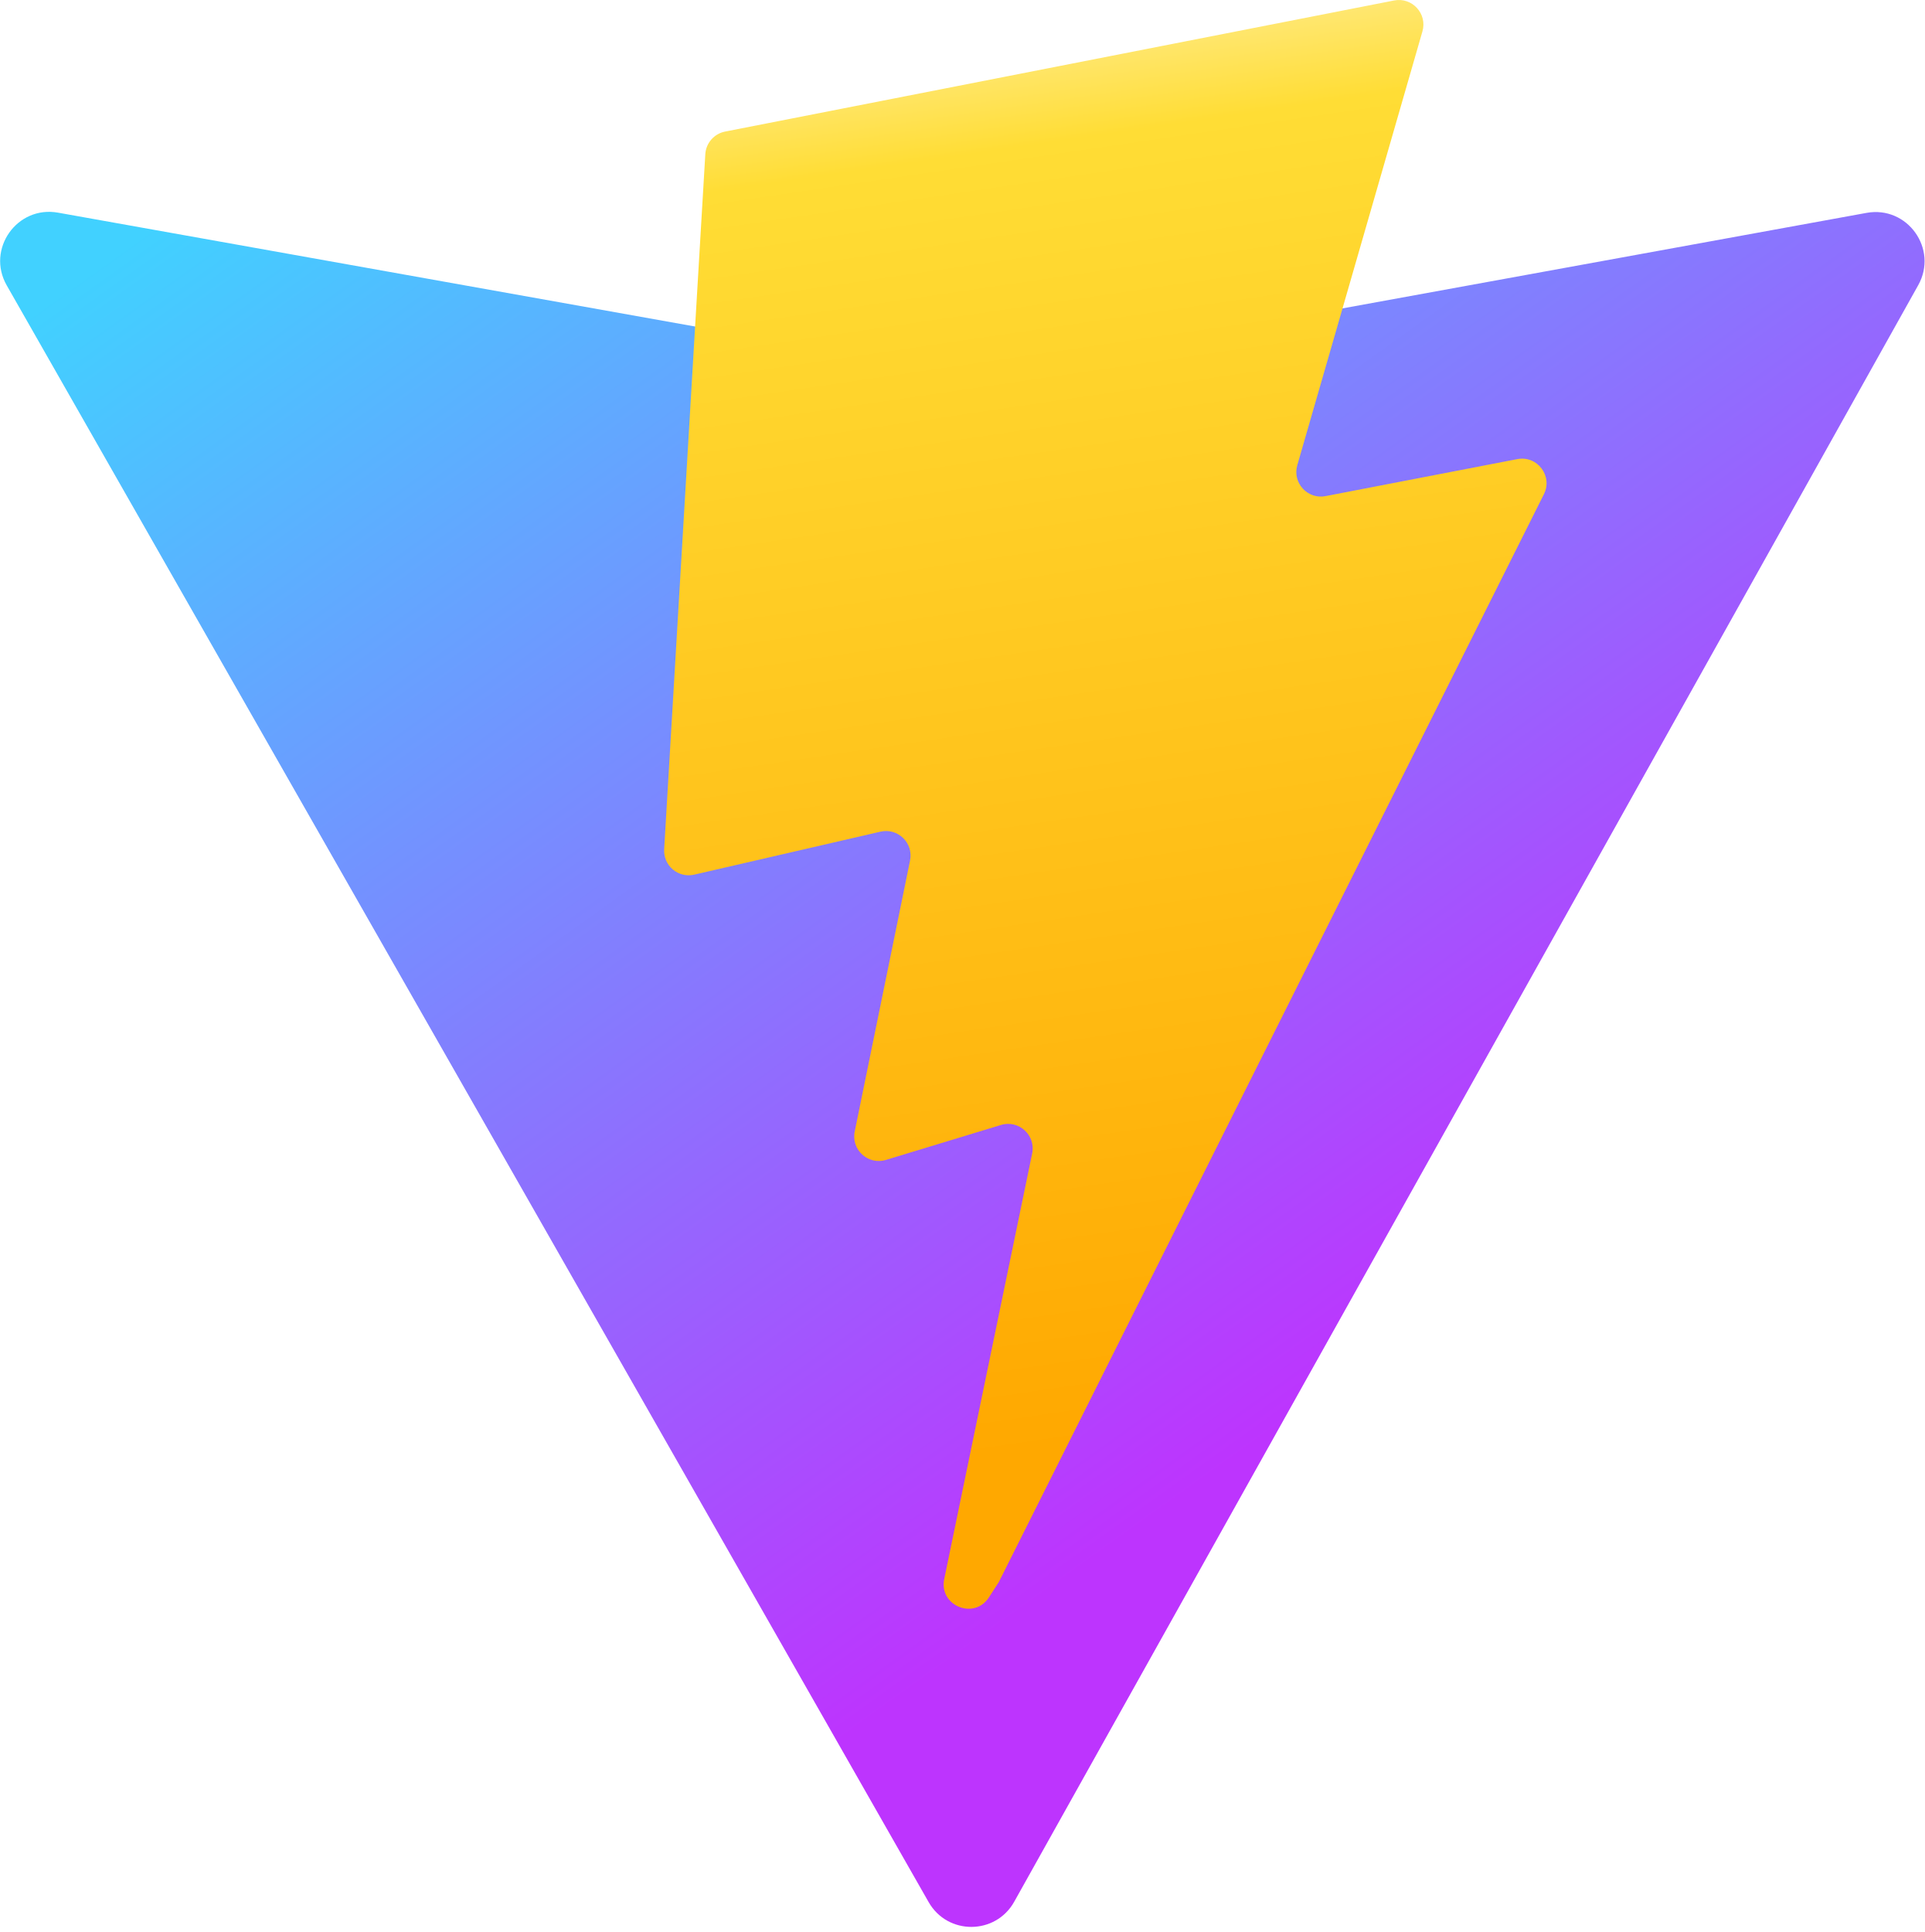
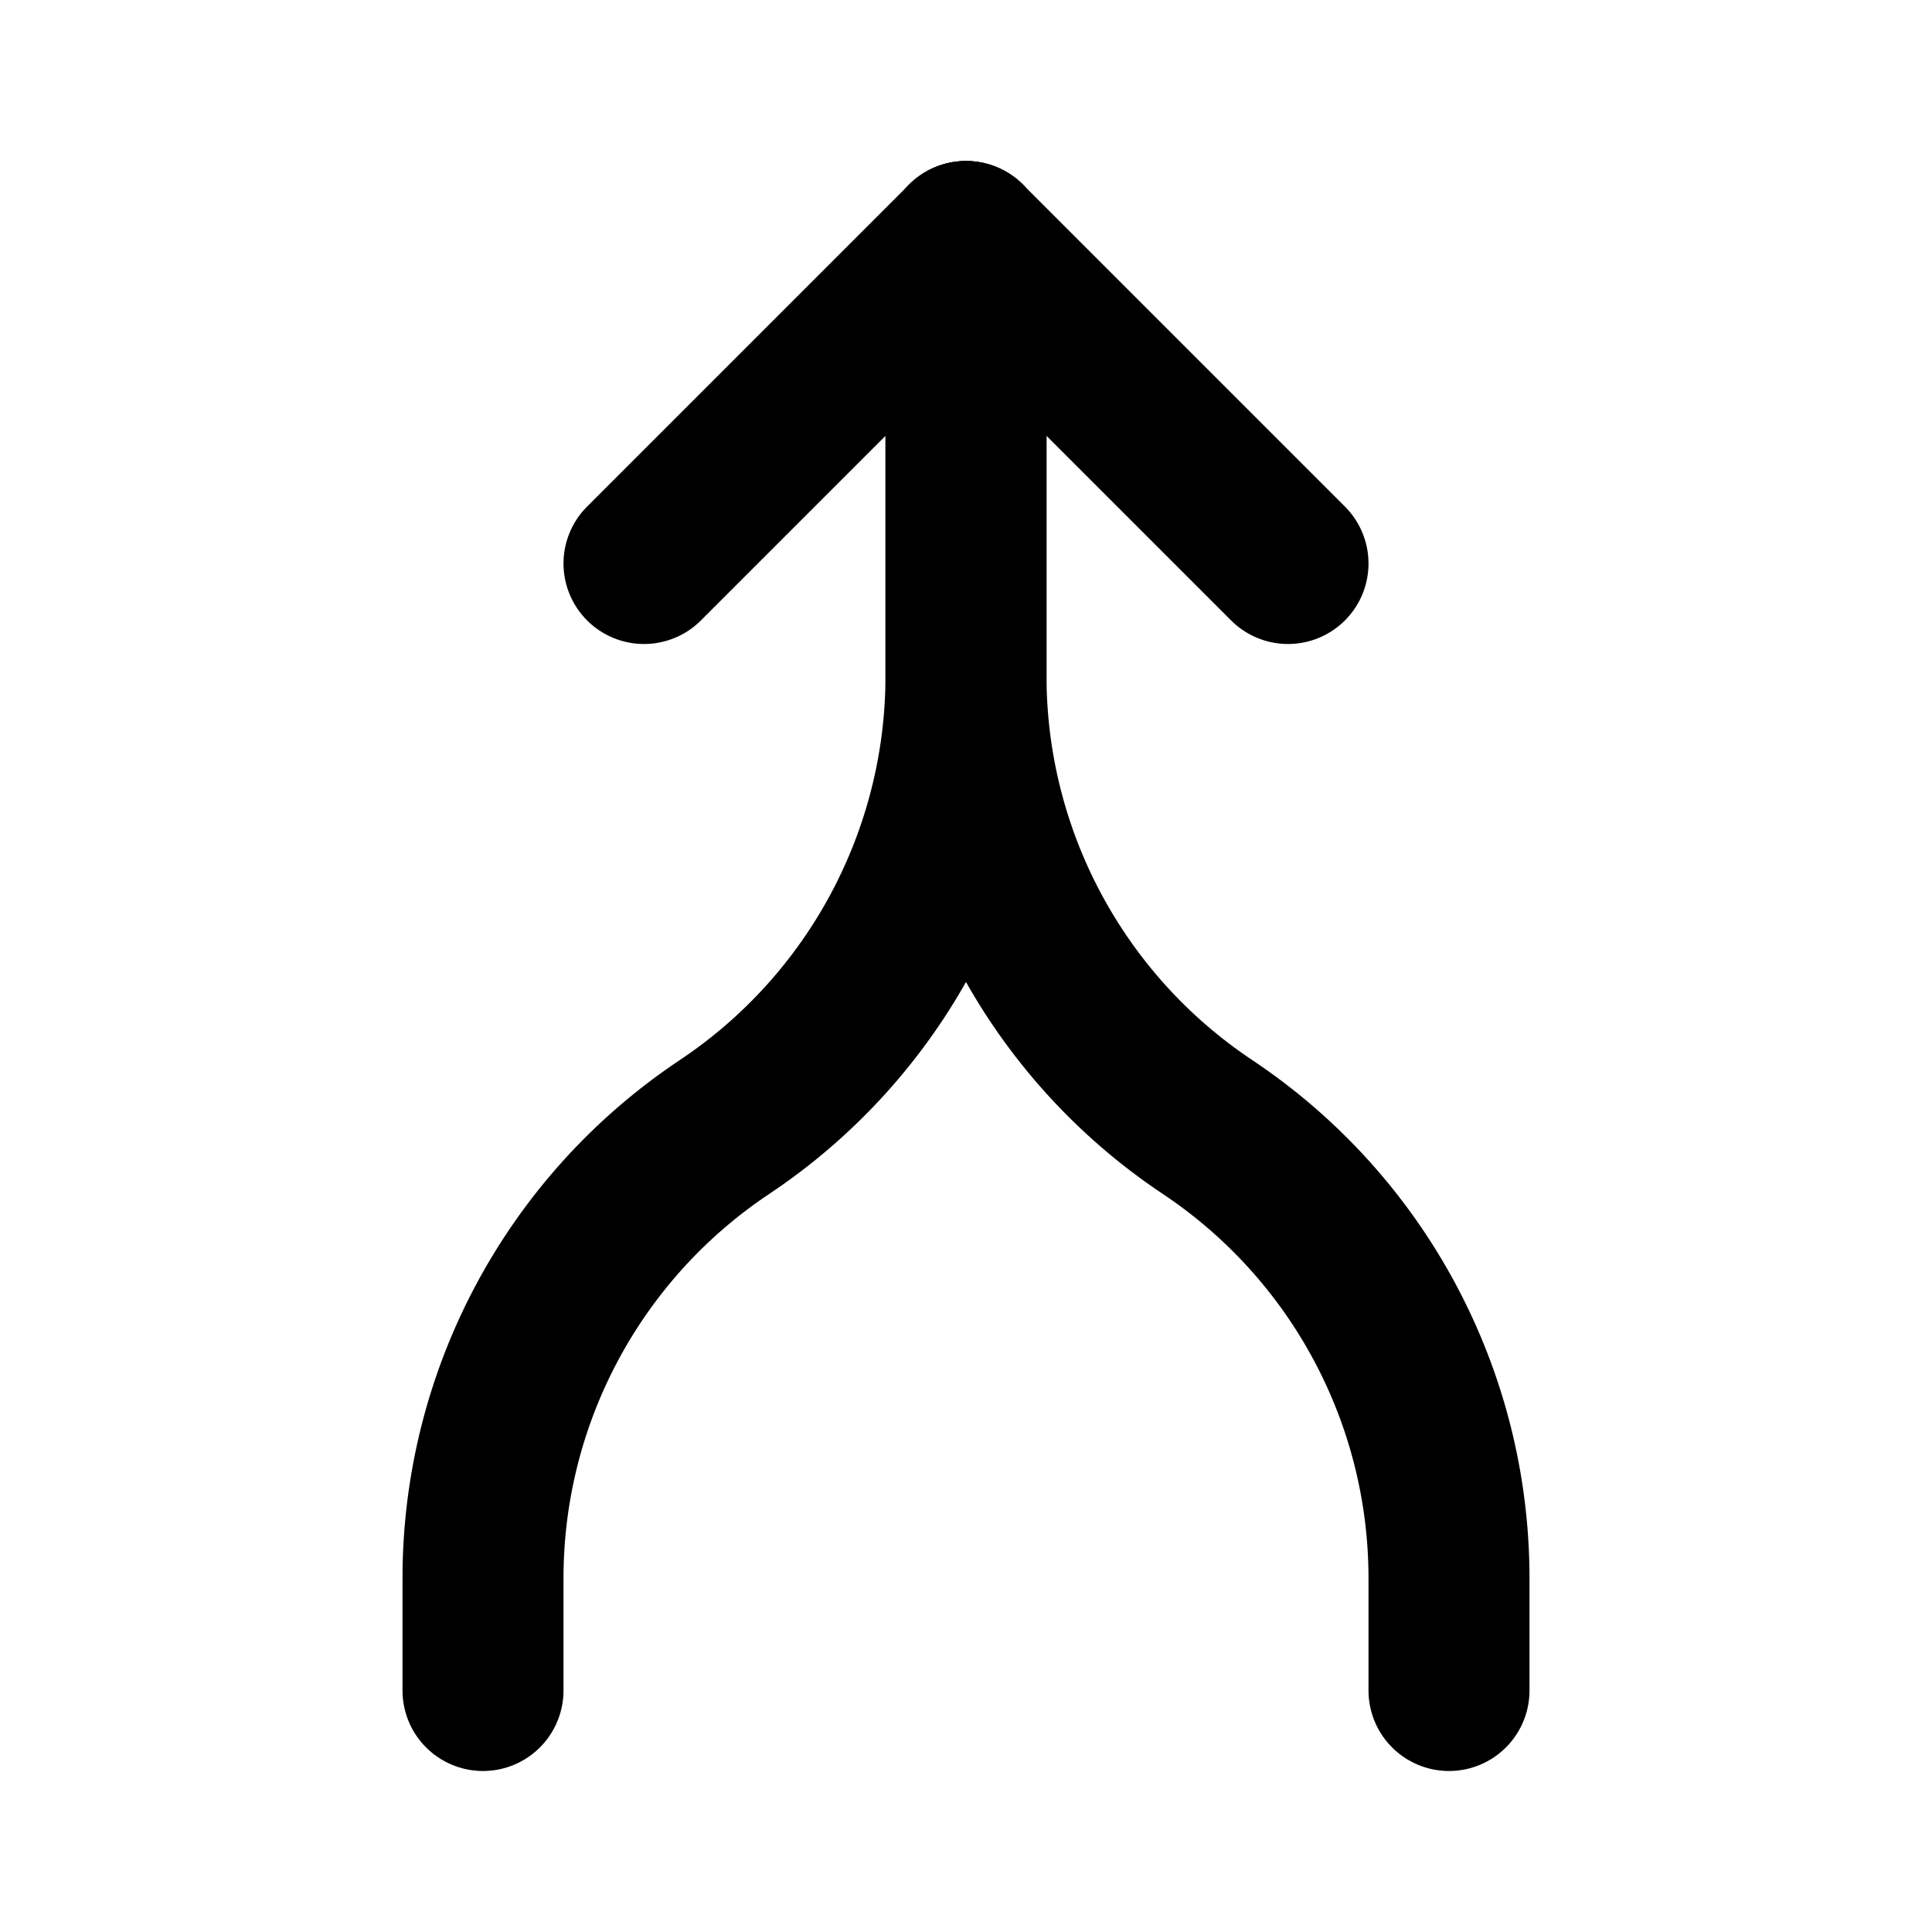
- <svg xmlns="http://www.w3.org/2000/svg" aria-hidden="true" role="img" class="iconify iconify--logos" width="31.88" height="32" preserveAspectRatio="xMidYMid meet" viewBox="0 0 256 257">
-   <defs>
-     <linearGradient id="IconifyId1813088fe1fbc01fb466" x1="-.828%" x2="57.636%" y1="7.652%" y2="78.411%">
-       <stop offset="0%" stop-color="#41D1FF" />
-       <stop offset="100%" stop-color="#BD34FE" />
-     </linearGradient>
-     <linearGradient id="IconifyId1813088fe1fbc01fb467" x1="43.376%" x2="50.316%" y1="2.242%" y2="89.03%">
-       <stop offset="0%" stop-color="#FFEA83" />
-       <stop offset="8.333%" stop-color="#FFDD35" />
-       <stop offset="100%" stop-color="#FFA800" />
-     </linearGradient>
-   </defs>
-   <path fill="url(#IconifyId1813088fe1fbc01fb466)" d="M255.153 37.938L134.897 252.976c-2.483 4.44-8.862 4.466-11.382.048L.875 37.958c-2.746-4.814 1.371-10.646 6.827-9.67l120.385 21.517a6.537 6.537 0 0 0 2.322-.004l117.867-21.483c5.438-.991 9.574 4.796 6.877 9.62Z" />
-   <path fill="url(#IconifyId1813088fe1fbc01fb467)" d="M185.432.063L96.44 17.501a3.268 3.268 0 0 0-2.634 3.014l-5.474 92.456a3.268 3.268 0 0 0 3.997 3.378l24.777-5.718c2.318-.535 4.413 1.507 3.936 3.838l-7.361 36.047c-.495 2.426 1.782 4.5 4.151 3.78l15.304-4.649c2.372-.72 4.652 1.36 4.15 3.788l-11.698 56.621c-.732 3.542 3.979 5.473 5.943 2.437l1.313-2.028l72.516-144.72c1.215-2.423-.88-5.186-3.54-4.672l-25.505 4.922c-2.396.462-4.435-1.77-3.759-4.114l16.646-57.705c.677-2.35-1.37-4.583-3.769-4.113Z" />
+ <svg xmlns="http://www.w3.org/2000/svg" width="24" height="24" viewBox="0 0 24 24" fill="none" stroke="currentColor" stroke-width="2" stroke-linecap="round" stroke-linejoin="round" class="icon icon-tabler icons-tabler-outline icon-tabler-arrow-merge">
+   <path stroke="none" d="M0 0h24v24H0z" fill="none" />
+   <path d="M8 7l4 -4l4 4" />
+   <path d="M12 3v5.394a6.737 6.737 0 0 1 -3 5.606a6.737 6.737 0 0 0 -3 5.606v1.394" />
+   <path d="M12 3v5.394a6.737 6.737 0 0 0 3 5.606a6.737 6.737 0 0 1 3 5.606v1.394" />
</svg>
